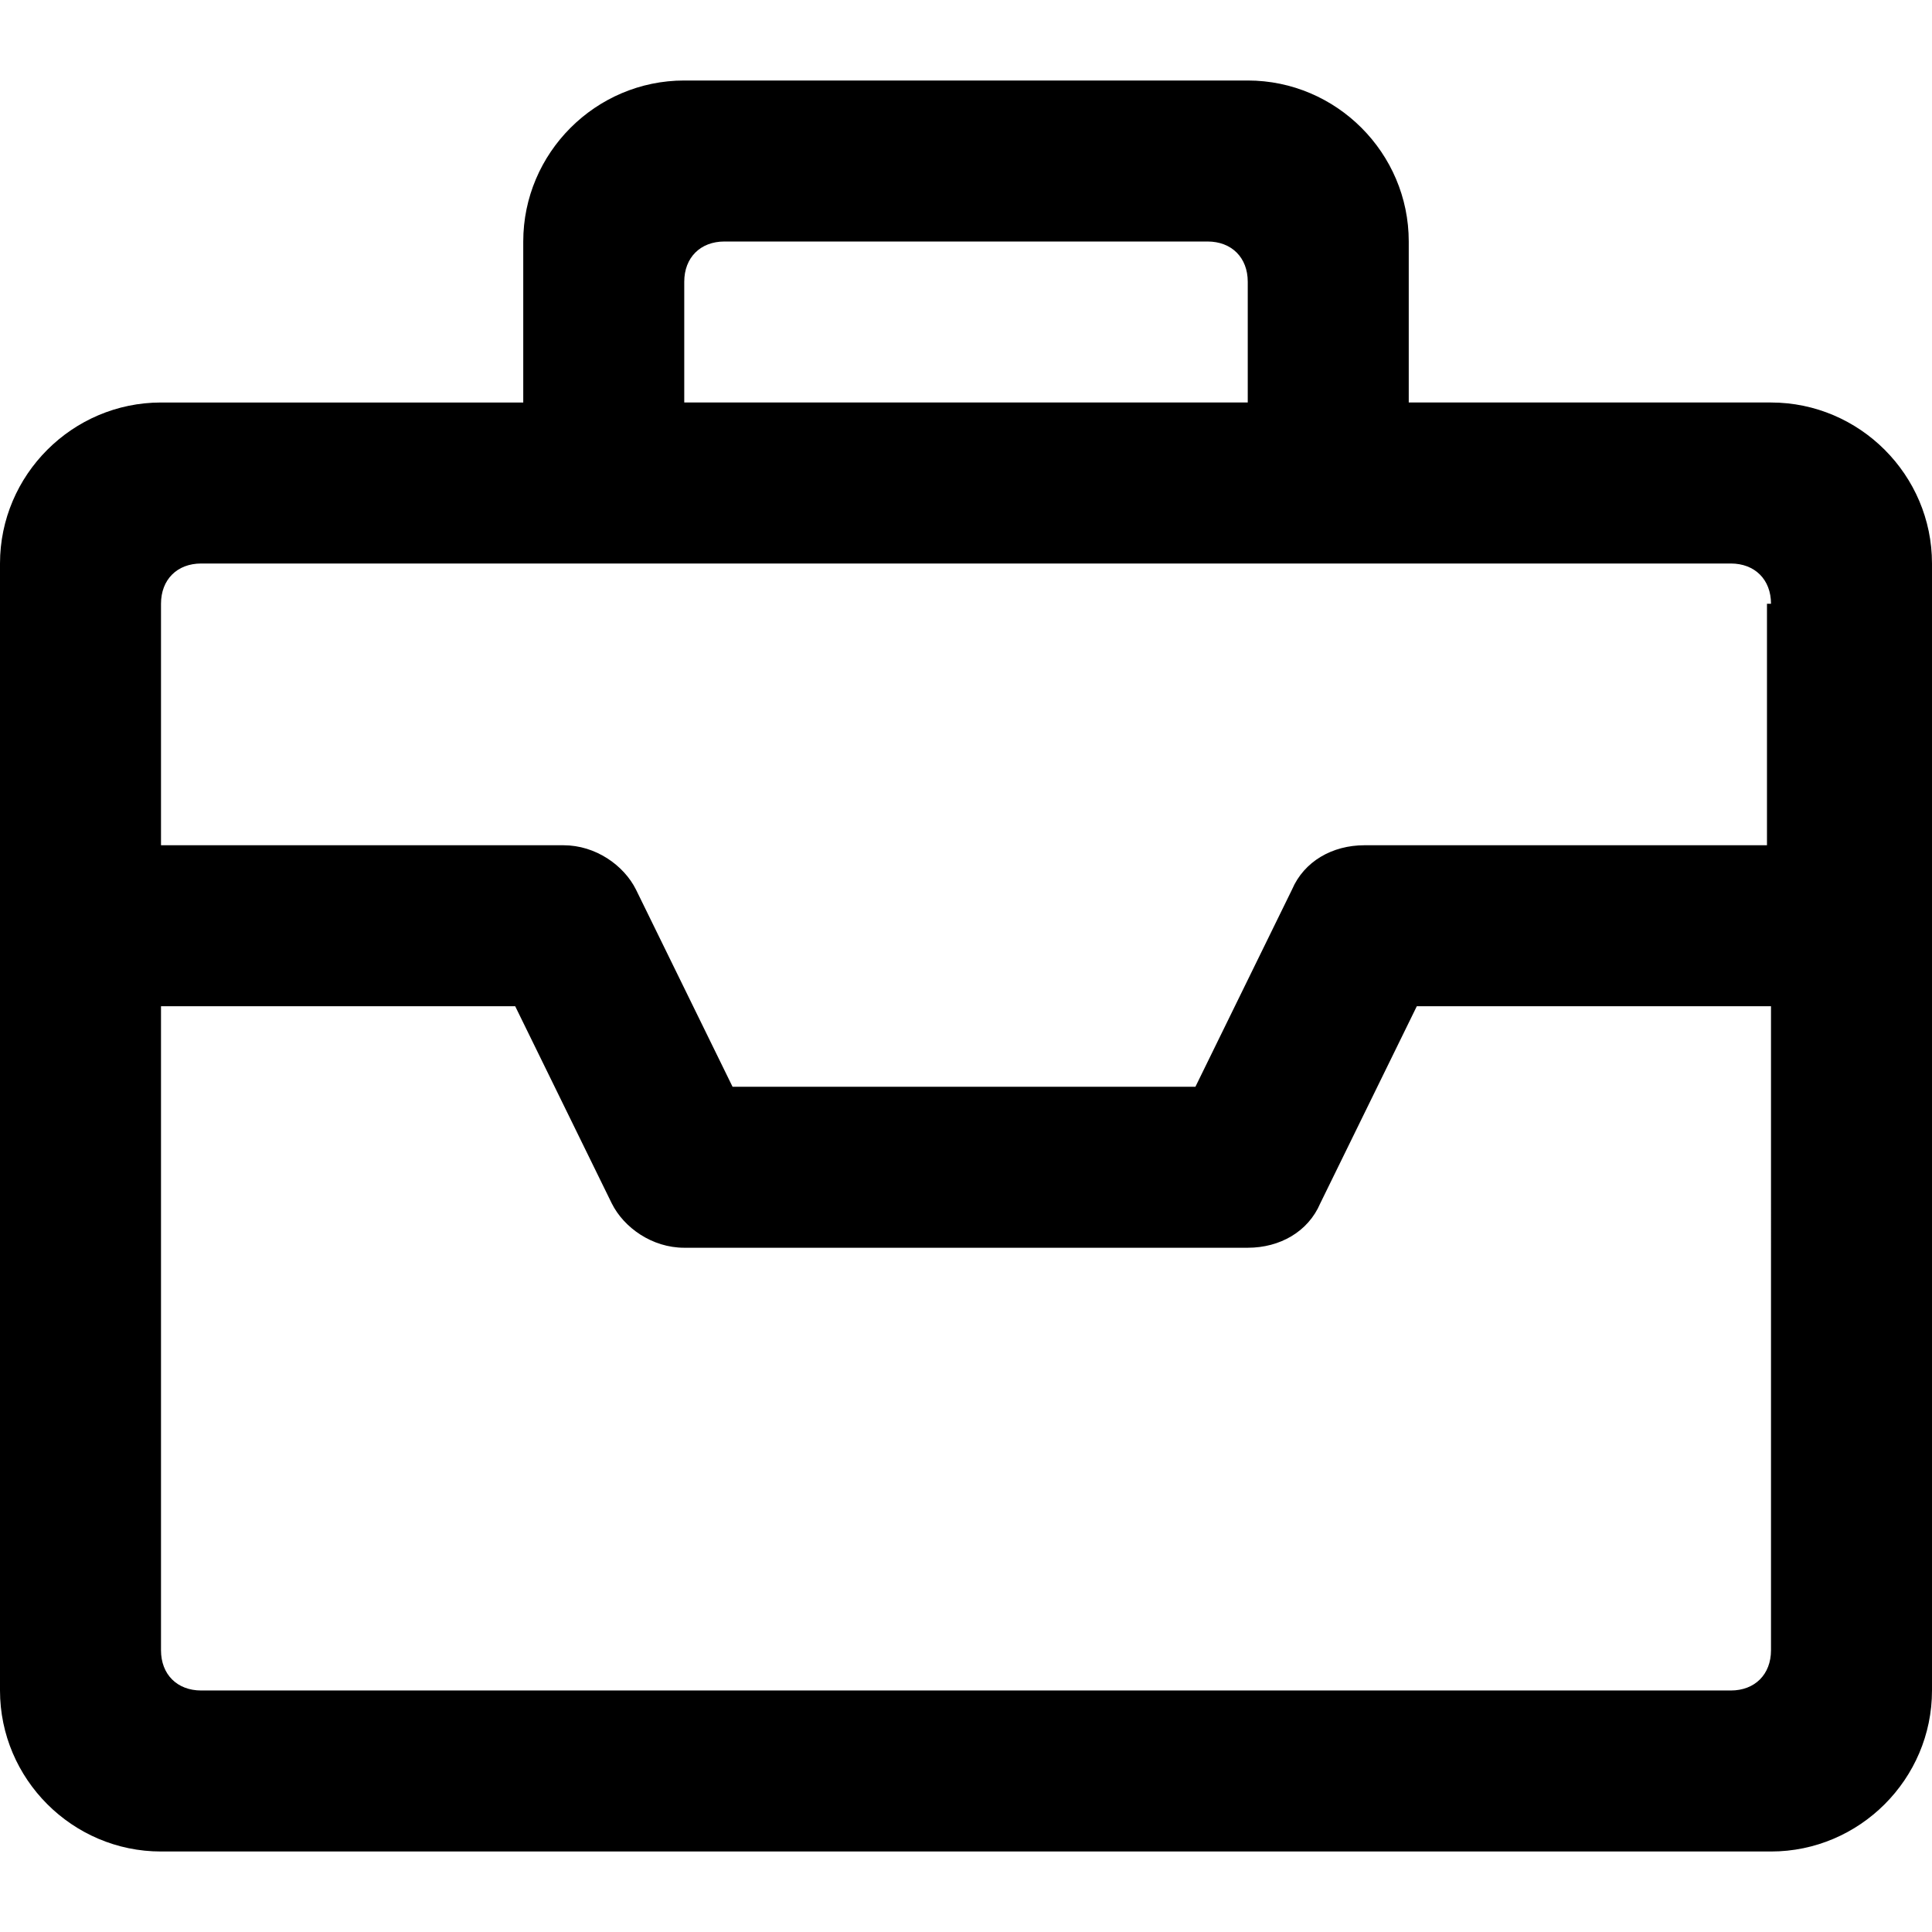
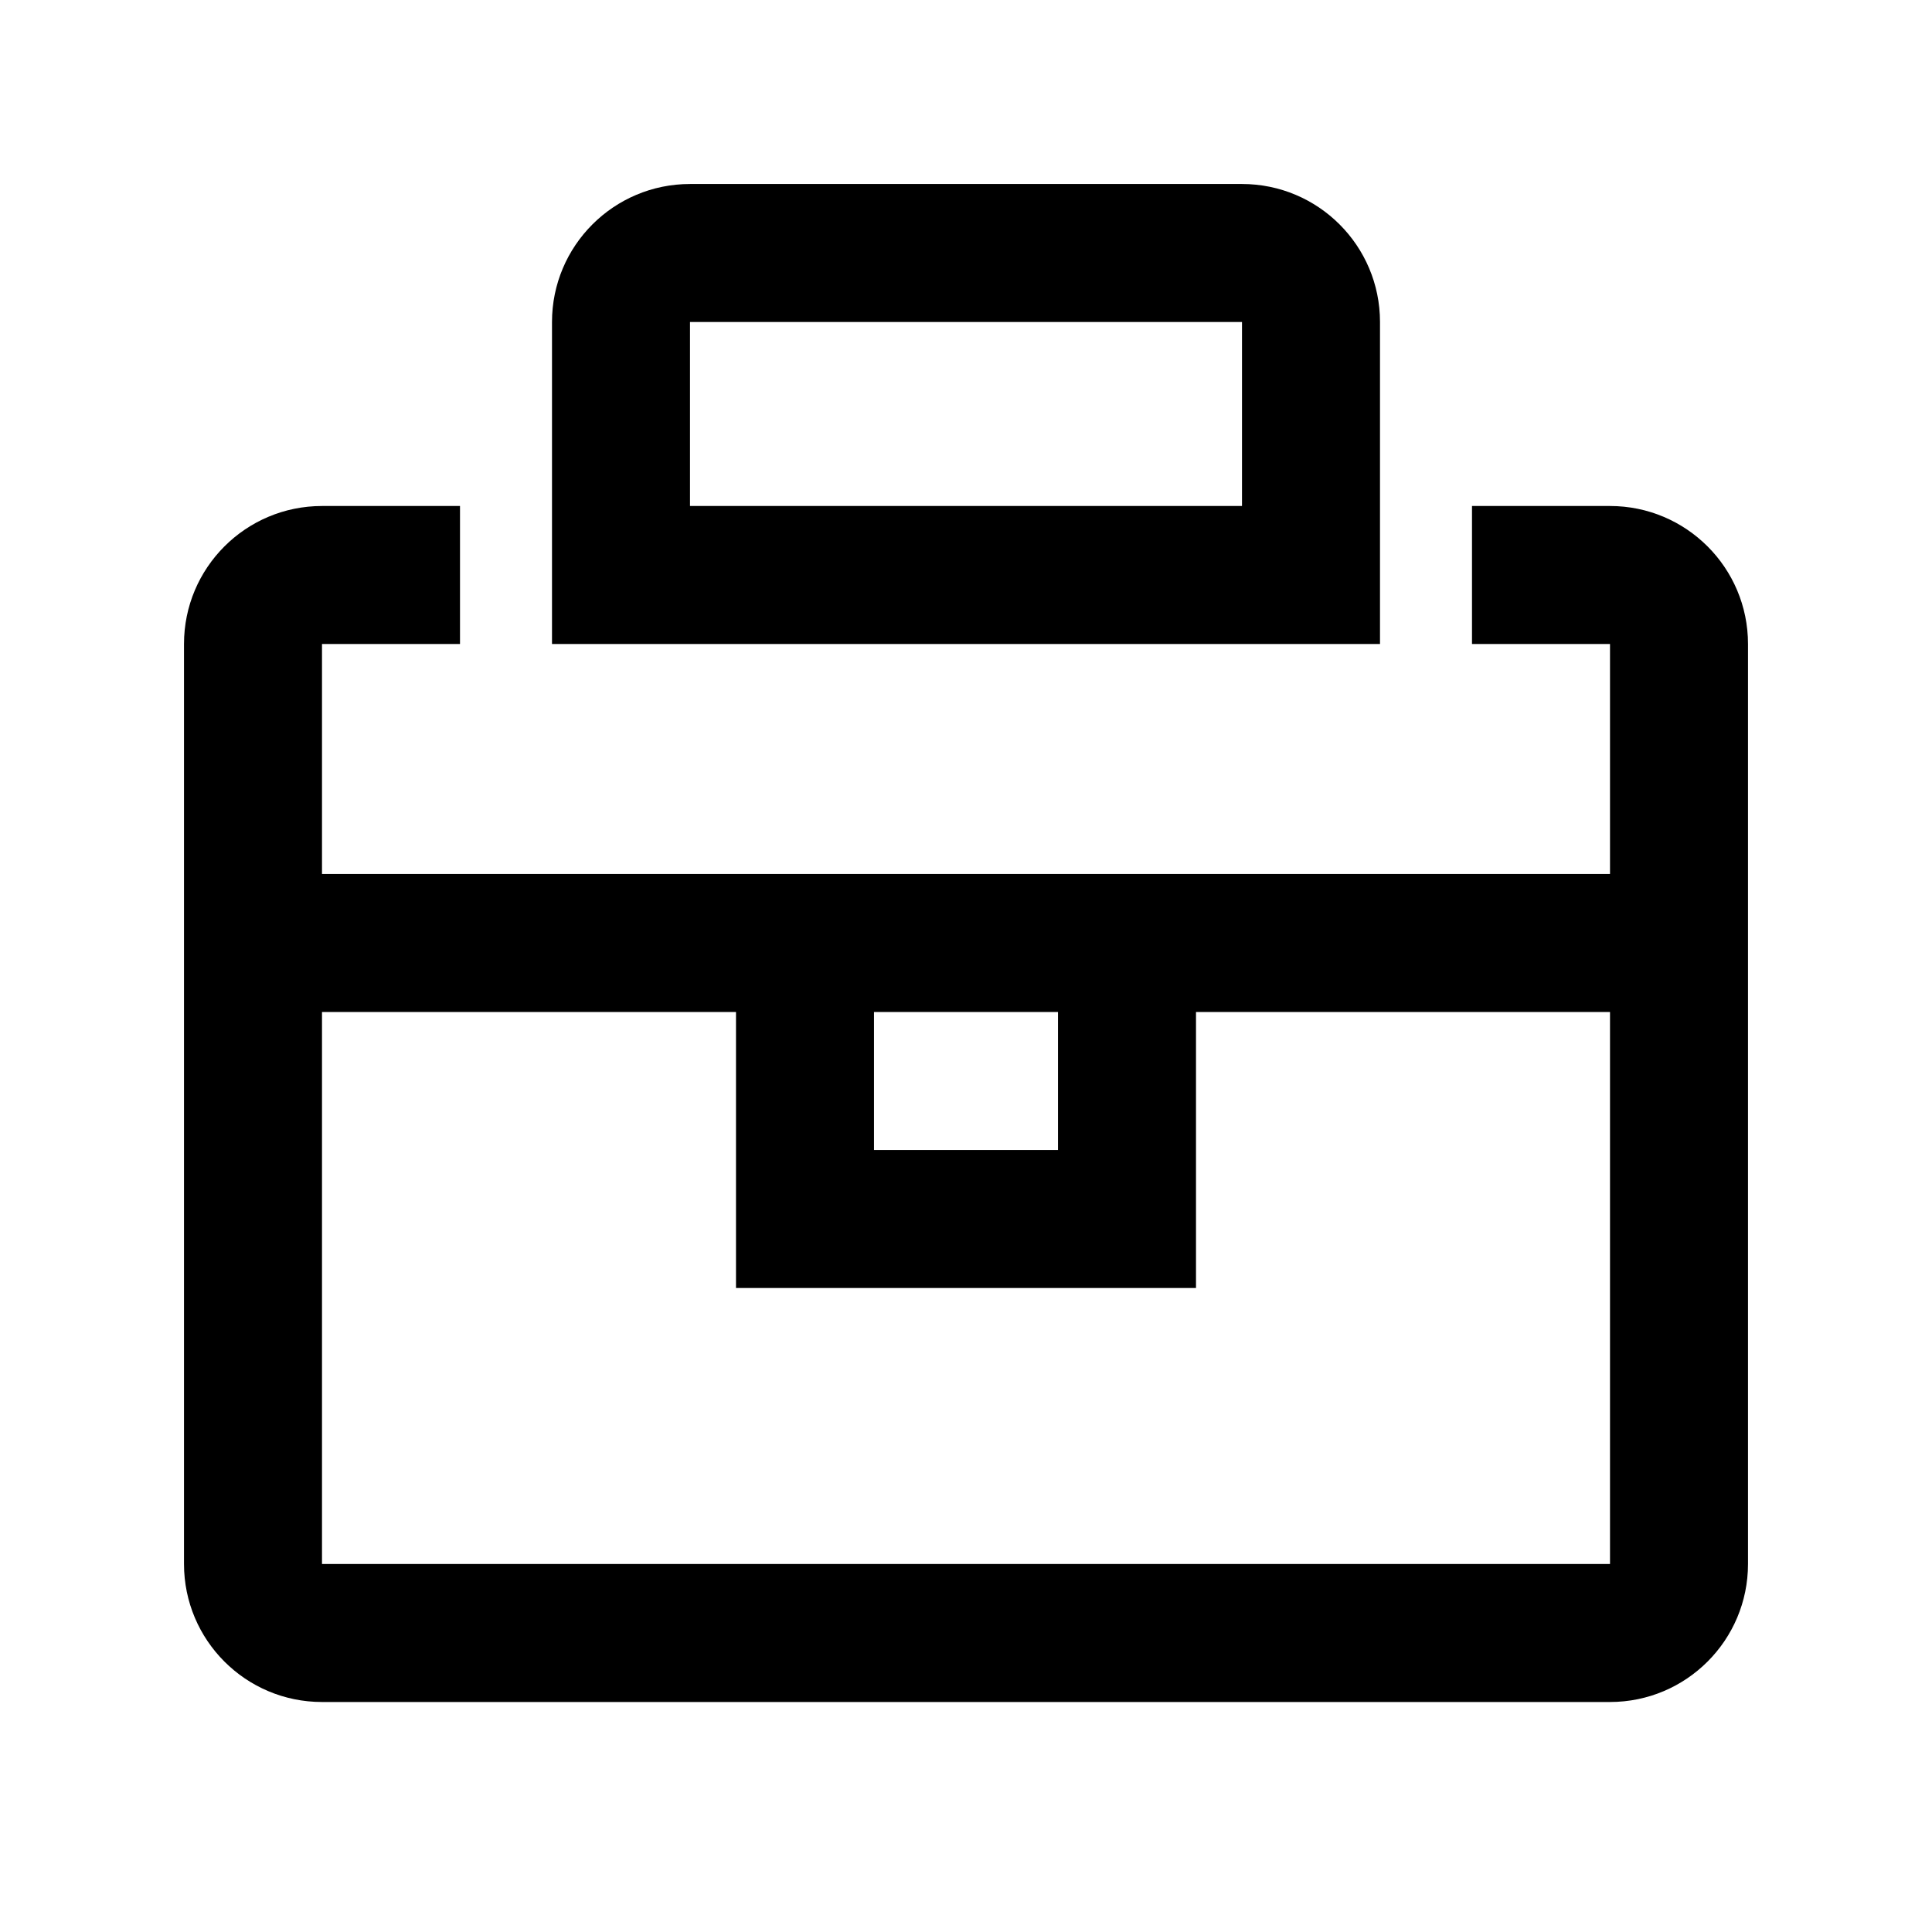
- <svg xmlns="http://www.w3.org/2000/svg" t="1753709511528" class="icon" viewBox="0 0 1024 1024" version="1.1" p-id="4512" width="200" height="200">
-   <path d="M938.667 981.333 85.333 981.333c-46.933 0-85.333-38.4-85.333-85.333L0 298.667c0-46.933 38.4-85.333 85.333-85.333l192 0L277.333 128c0-46.933 38.4-85.333 85.333-85.333l298.667 0c46.933 0 85.333 38.4 85.333 85.333l0 85.333 192 0c46.933 0 85.333 38.4 85.333 85.333l0 597.333C1024 942.933 985.6 981.333 938.667 981.333zM661.333 149.333c0-12.8-8.533-21.333-21.333-21.333L384 128c-12.8 0-21.333 8.533-21.333 21.333l0 64 298.667 0L661.333 149.333zM938.667 320c0-12.8-8.533-21.333-21.333-21.333L106.667 298.667c-12.8 0-21.333 8.533-21.333 21.333l0 128 213.333 0c17.067 0 32 10.667 38.4 23.467l0 0 51.2 104.533 245.333 0 51.2-104.533 0 0c6.4-14.933 21.333-23.467 38.4-23.467l213.333 0L936.533 320zM938.667 533.333l-187.733 0-51.2 104.533 0 0c-6.4 14.933-21.333 23.467-38.4 23.467L362.667 661.333c-17.067 0-32-10.667-38.4-23.467l0 0L273.067 533.333 85.333 533.333l0 341.333c0 12.8 8.533 21.333 21.333 21.333l810.667 0c12.8 0 21.333-8.533 21.333-21.333L938.667 533.333z" p-id="4513" />
+ <svg xmlns="http://www.w3.org/2000/svg" t="1770452605170" class="icon" viewBox="0 0 1024 1024" version="1.1" p-id="6039" width="200" height="200">
+   <path d="M243.81 268.19v73.143H170.667v121.905h682.667v-121.905h-73.143v-73.143h73.143a73.143 73.143 0 0 1 73.143 73.143v487.619a73.143 73.143 0 0 1-73.143 73.143H170.667a73.143 73.143 0 0 1-73.143-73.143V341.333a73.143 73.143 0 0 1 73.143-73.143h73.143z m609.524 268.19h-219.429v146.286H390.095v-146.286H170.667v292.571h682.667V536.381z m-292.571 0h-97.524v73.143h97.524v-73.143z m97.524-438.857a73.143 73.143 0 0 1 73.143 73.143v170.667H292.571V170.667a73.143 73.143 0 0 1 73.143-73.143h292.571z m0 73.143H365.714v97.524h292.571V170.667z" p-id="6040" />
</svg>
